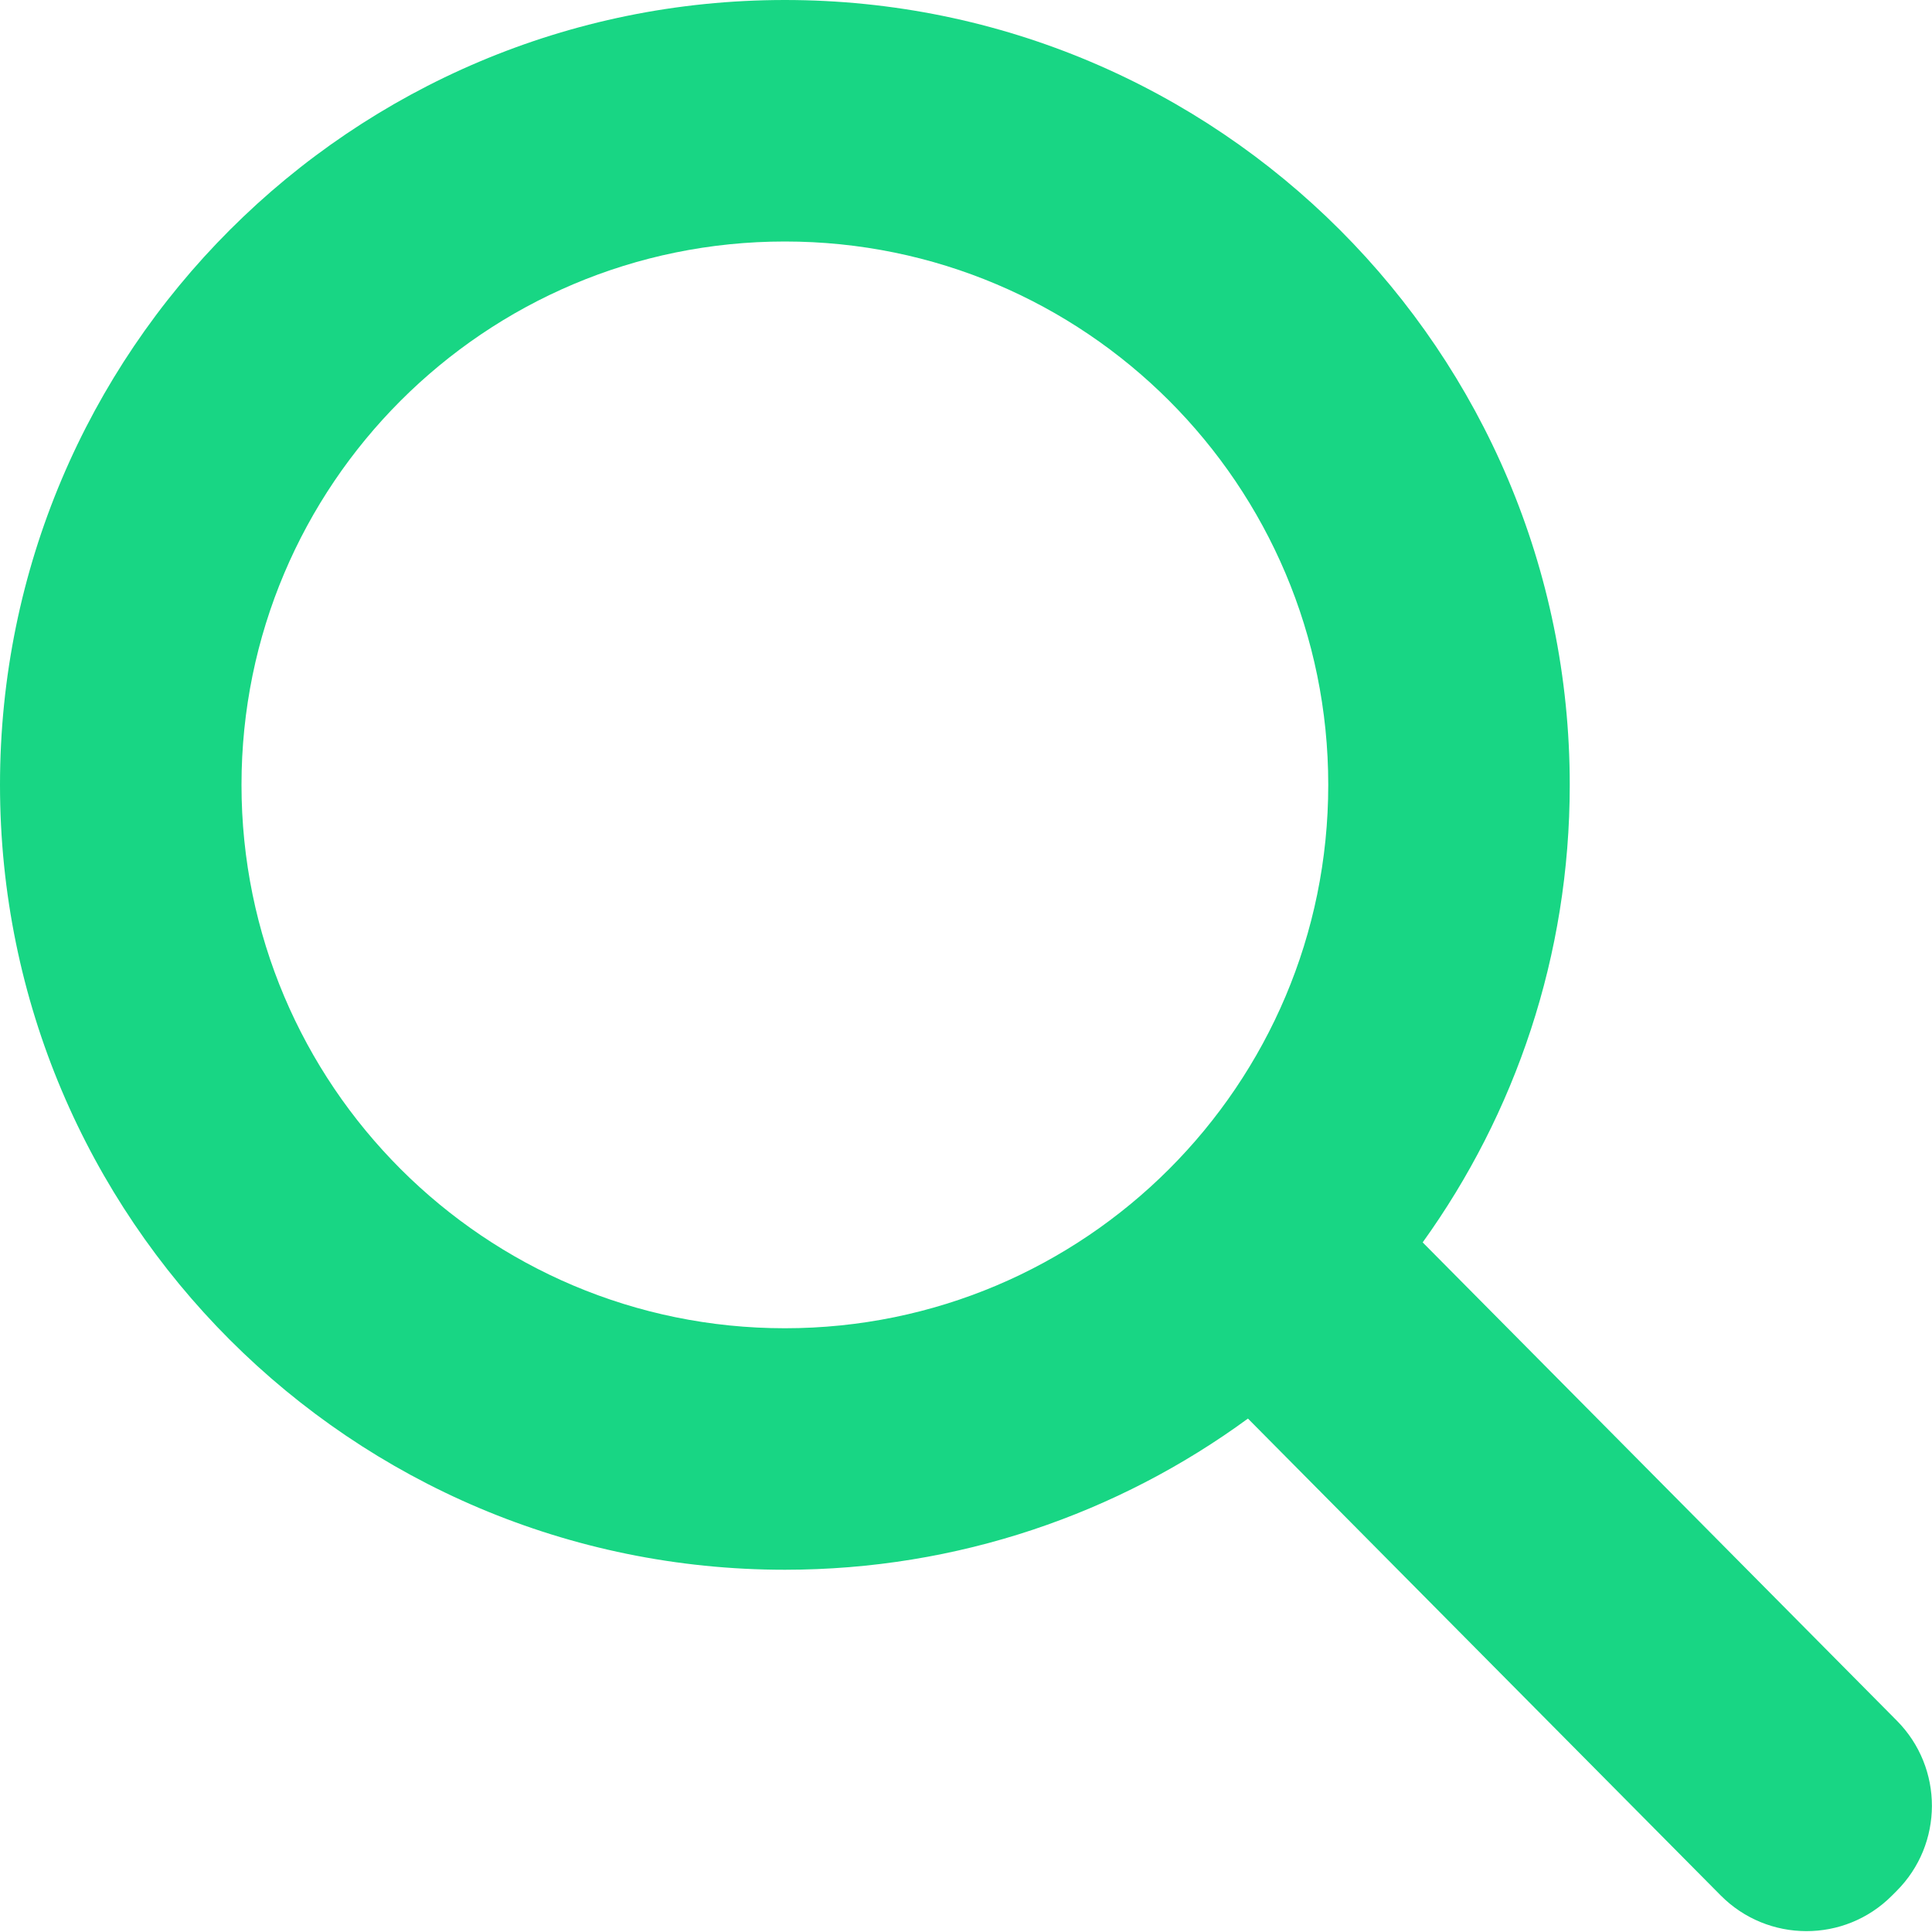
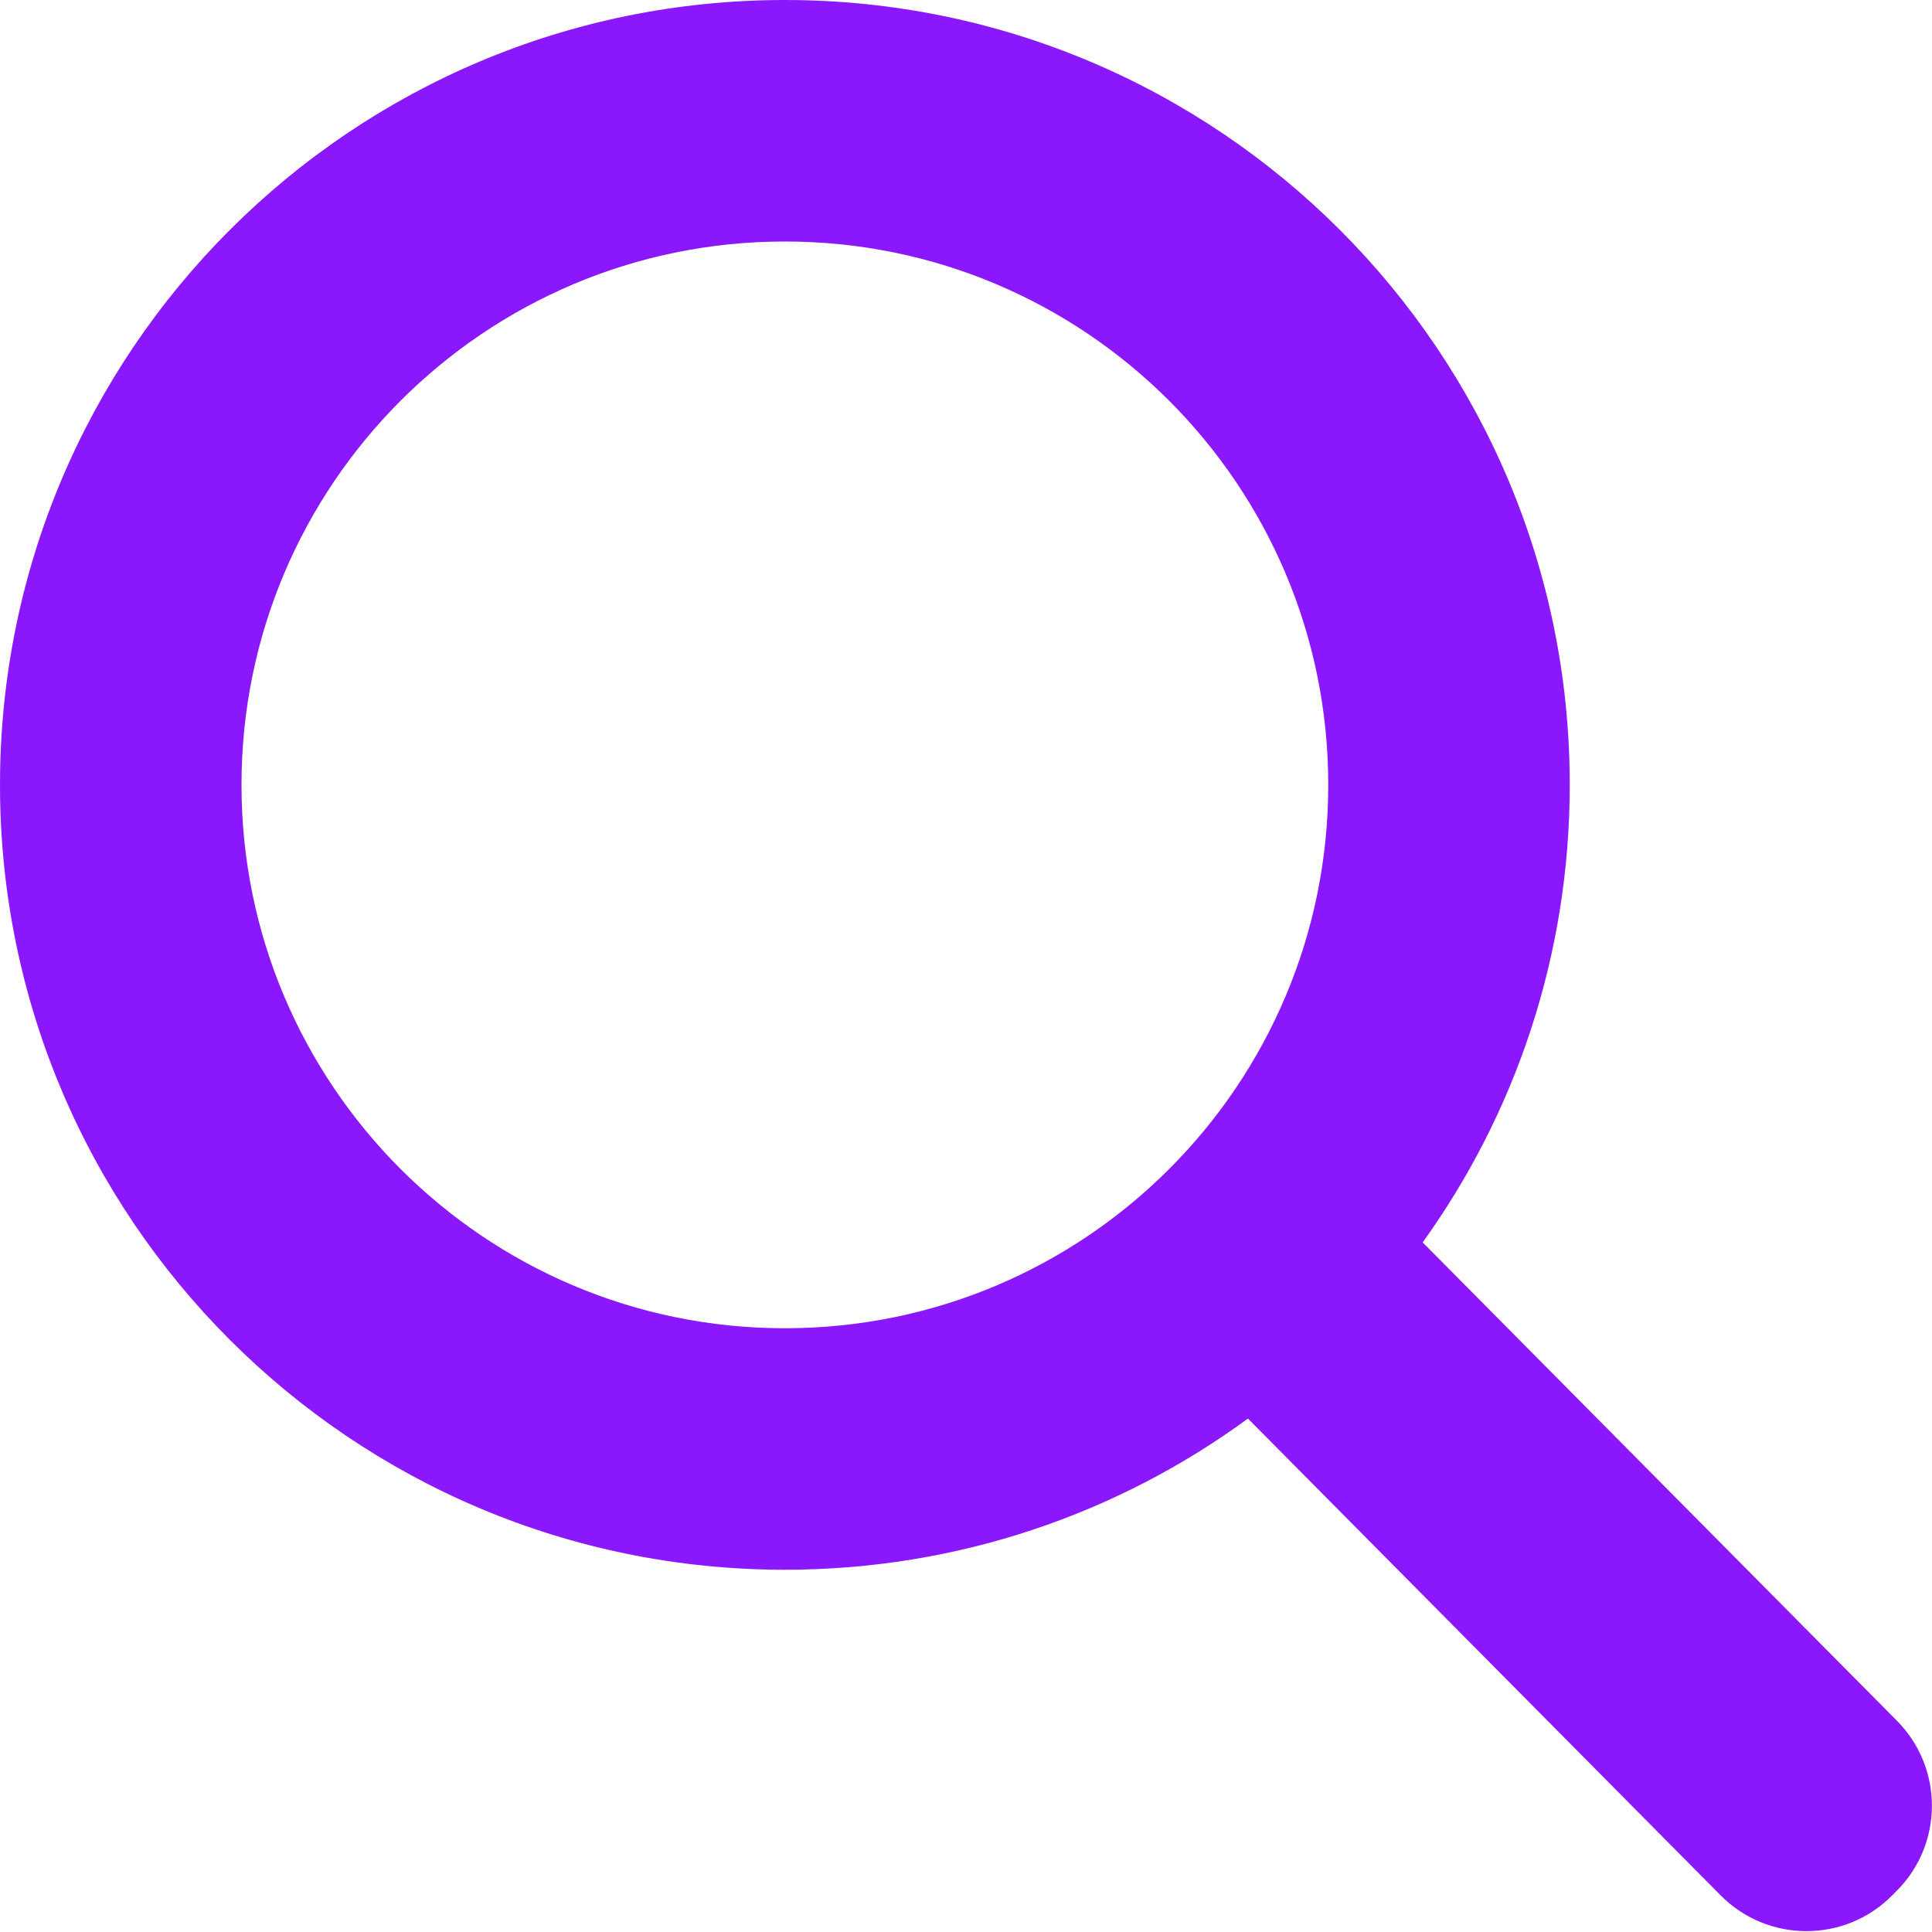
<svg xmlns="http://www.w3.org/2000/svg" width="16" height="16" viewBox="0 0 16 16" fill="none">
-   <path fill-rule="evenodd" clip-rule="evenodd" d="M11 6.5C11 8.985 8.985 11 6.5 11C4.015 11 2 8.985 2 6.5C2 4.015 4.015 2 6.5 2C8.985 2 11 4.015 11 6.5ZM10.335 11.748C9.26 12.535 7.934 13 6.5 13C2.91 13 0 10.09 0 6.5C0 2.91 2.91 0 6.5 0C10.09 0 13 2.91 13 6.5C13 7.914 12.549 9.222 11.782 10.289L15.709 14.25C16.097 14.641 16.096 15.272 15.706 15.661L15.667 15.7C15.276 16.092 14.64 16.09 14.25 15.697L10.335 11.748Z" fill="rgb(24, 214, 132)" />
+   <path fill-rule="evenodd" clip-rule="evenodd" d="M11 6.5C11 8.985 8.985 11 6.5 11C4.015 11 2 8.985 2 6.5C2 4.015 4.015 2 6.5 2C8.985 2 11 4.015 11 6.5ZM10.335 11.748C9.26 12.535 7.934 13 6.5 13C2.91 13 0 10.09 0 6.5C0 2.91 2.91 0 6.5 0C10.09 0 13 2.91 13 6.5C13 7.914 12.549 9.222 11.782 10.289L15.709 14.25C16.097 14.641 16.096 15.272 15.706 15.661L15.667 15.7C15.276 16.092 14.64 16.09 14.25 15.697L10.335 11.748Z" fill="#8B18FC" />
</svg>
